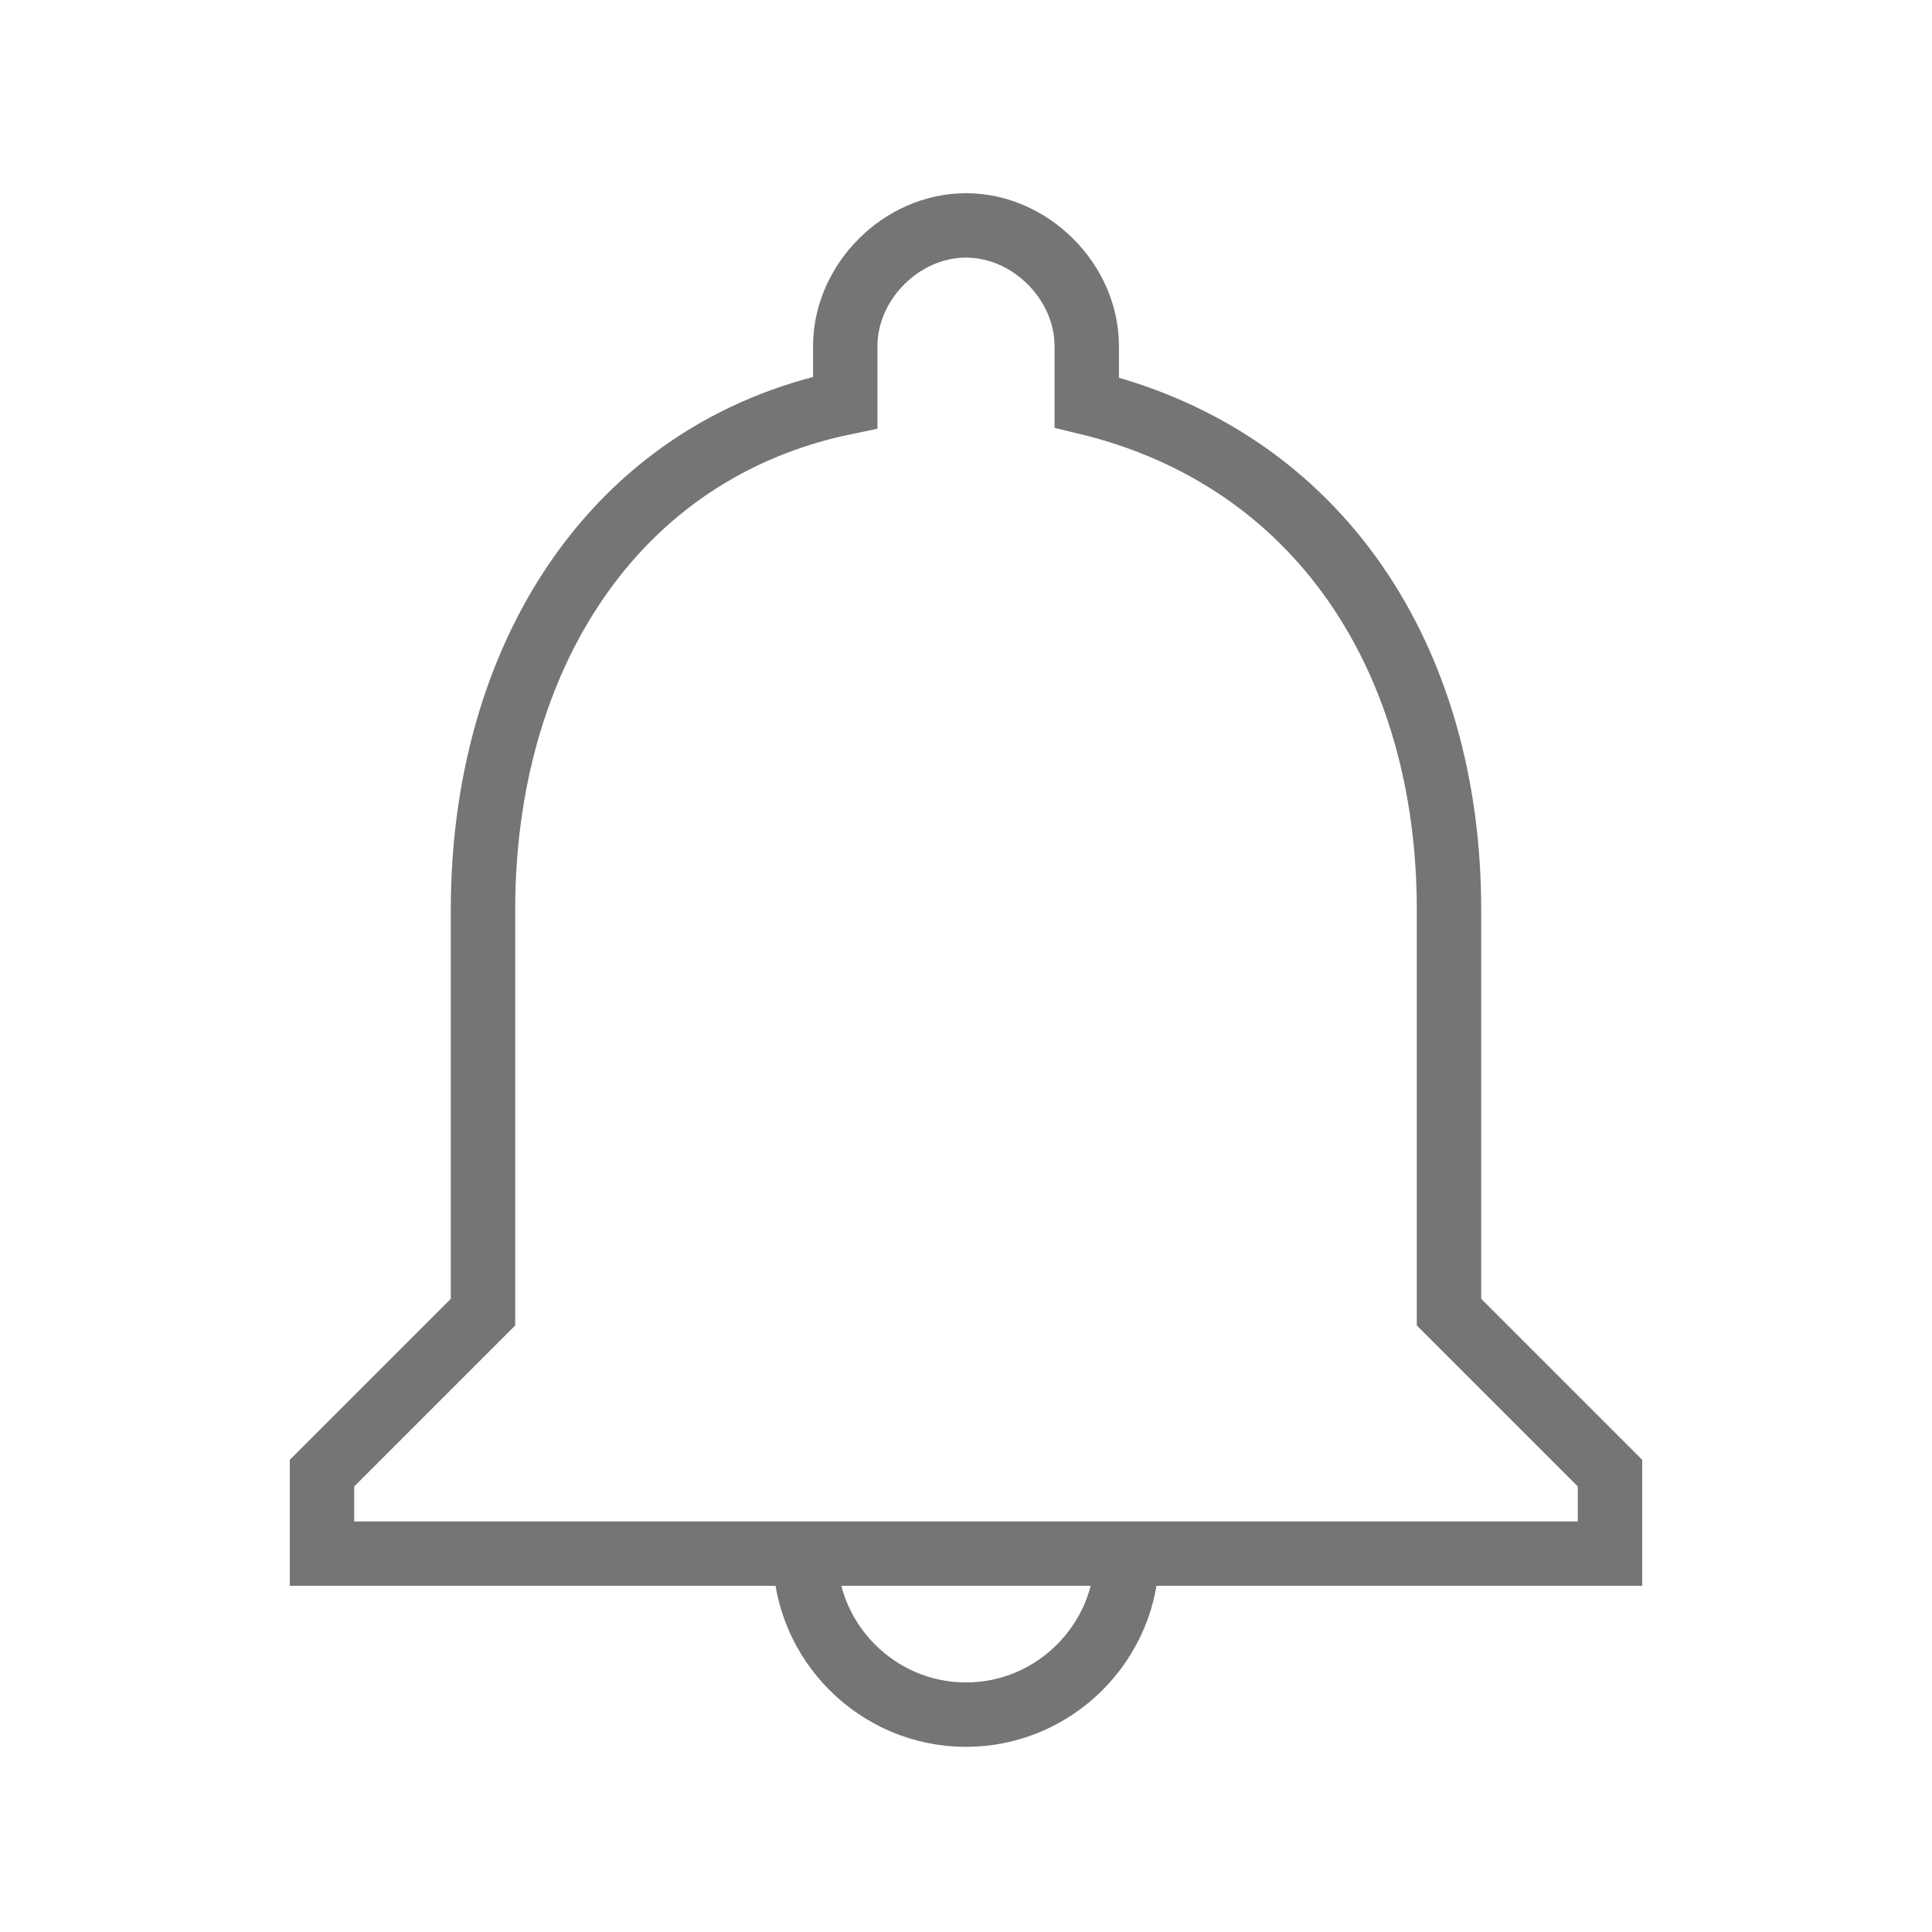
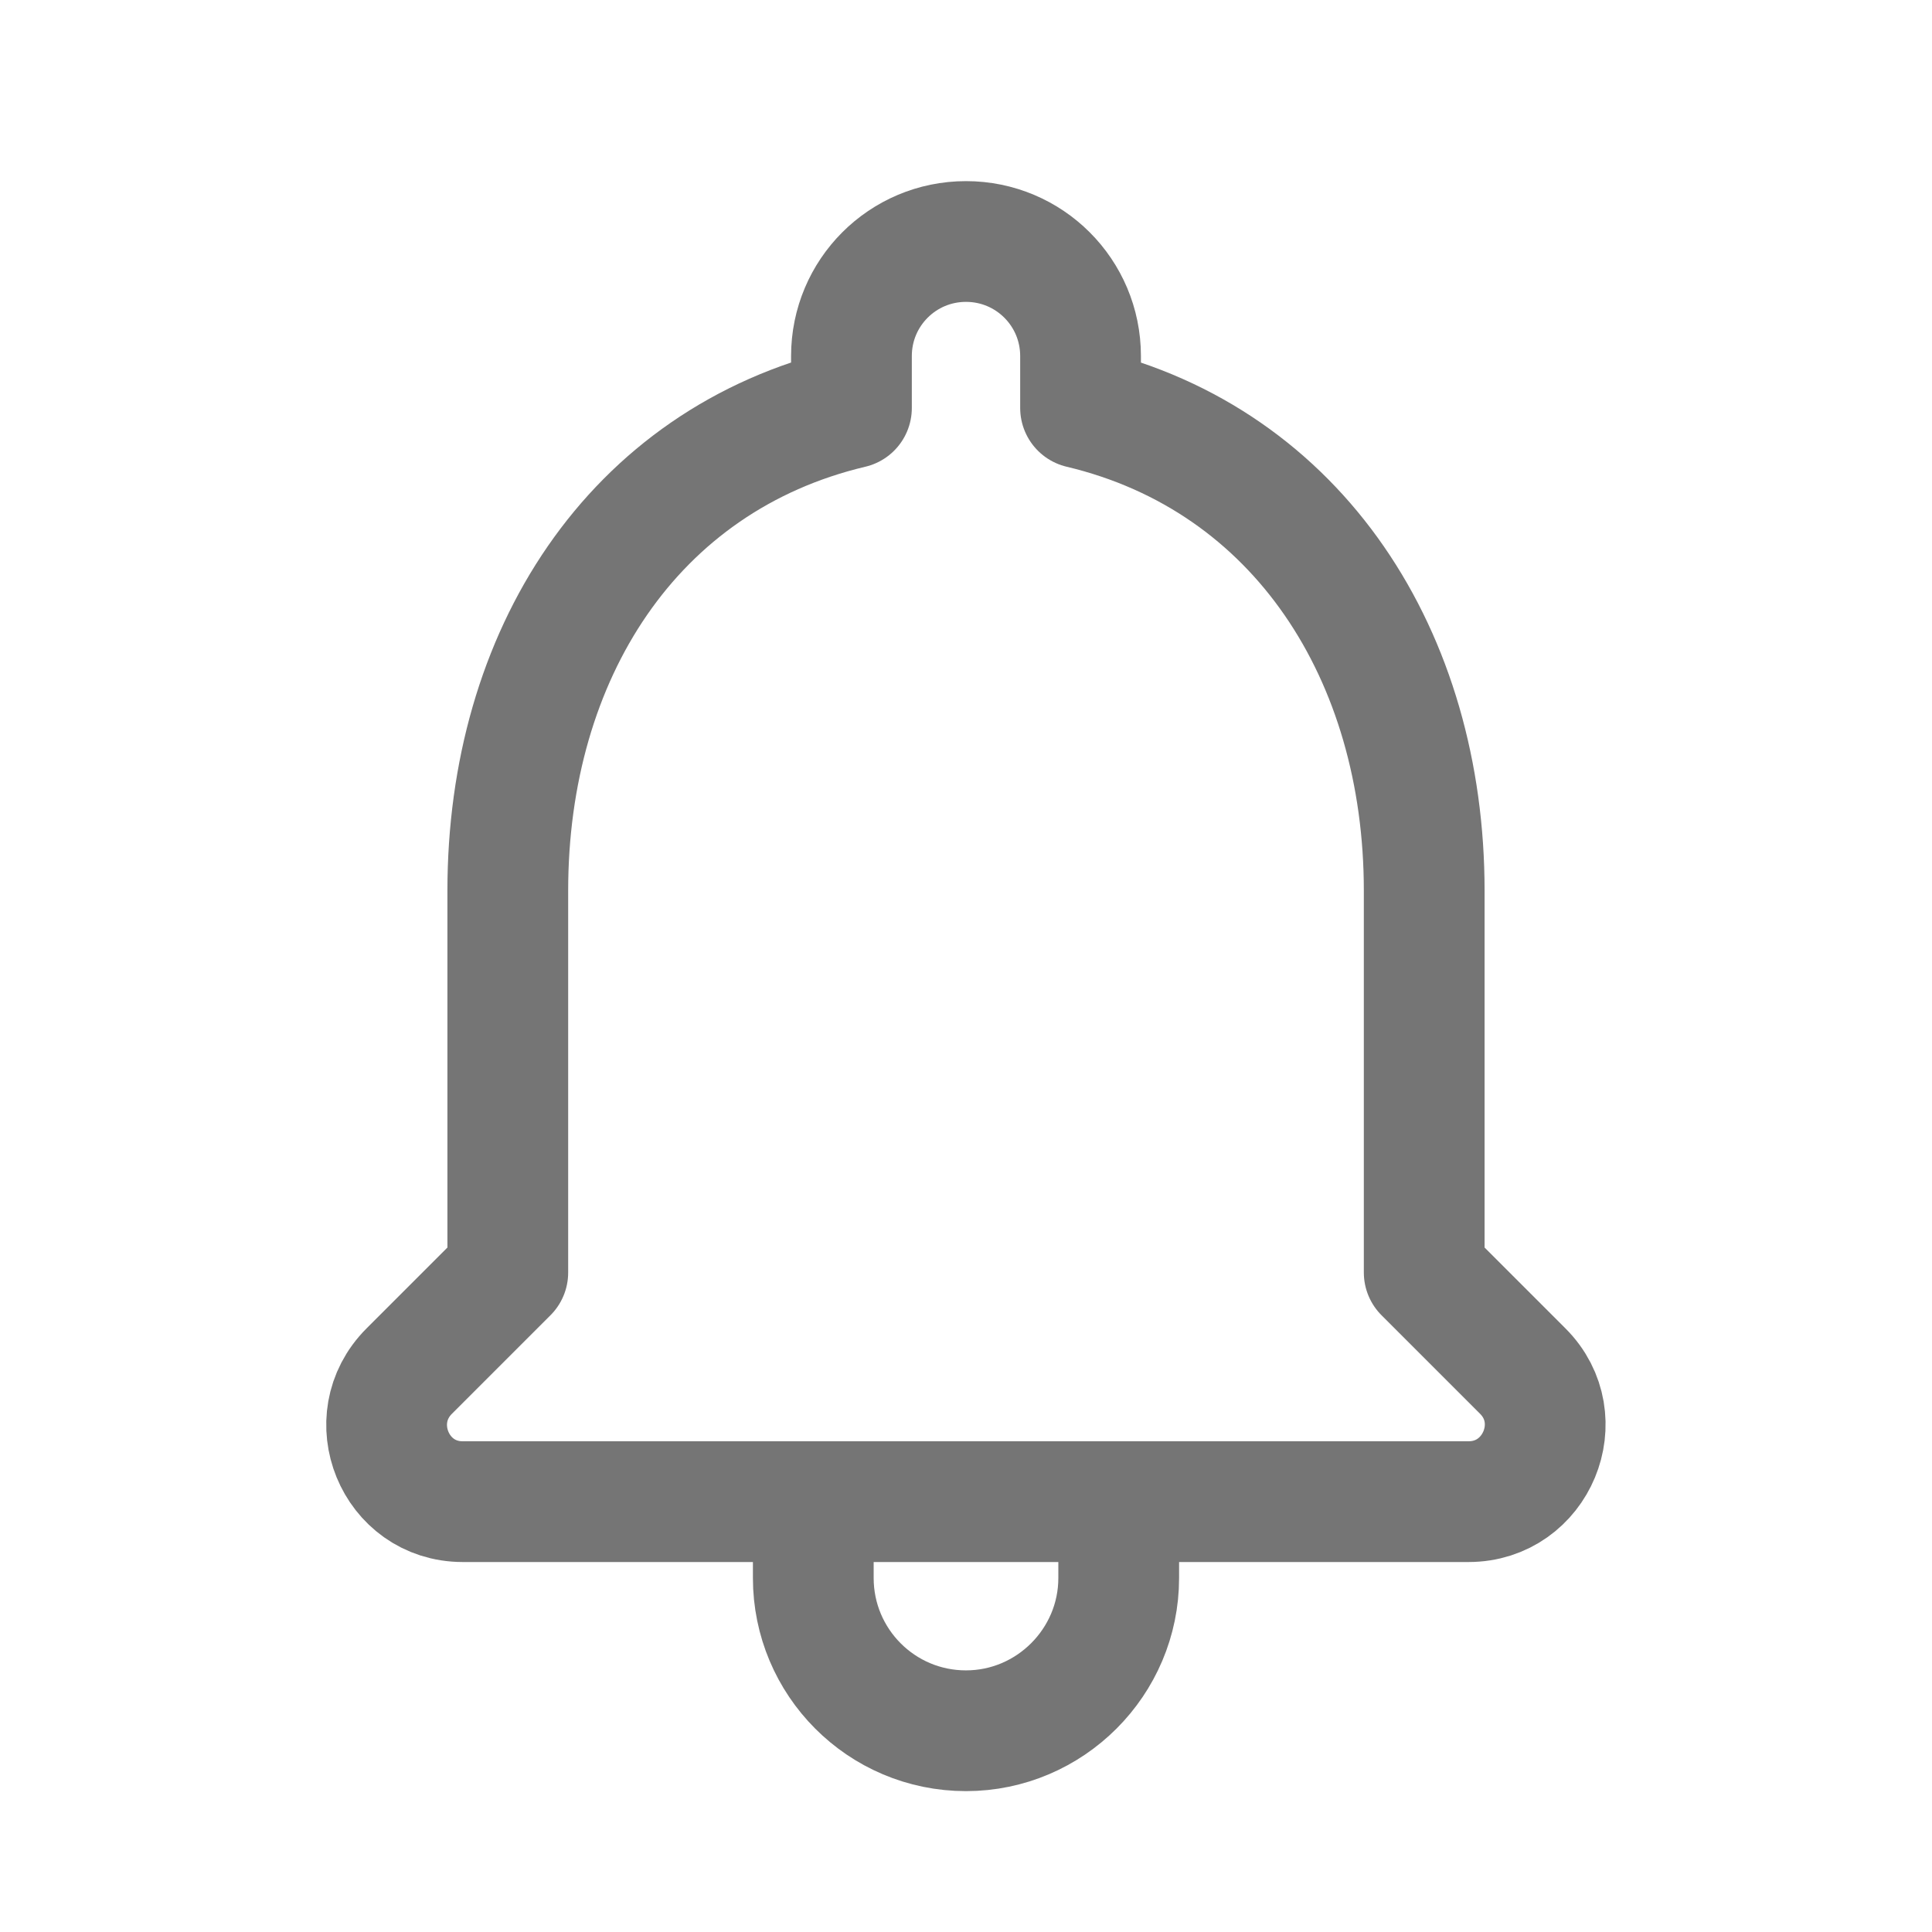
- <svg xmlns="http://www.w3.org/2000/svg" version="1.1" id="Ebene_1" x="0px" y="0px" viewBox="0 0 24 24" style="enable-background:new 0 0 24 24;" xml:space="preserve">
-   <style type="text/css">
- 	.st0{fill:none;stroke:#757575;stroke-width:0.8;stroke-miterlimit:10;}
- </style>
-   <path id="Benachrichtigungen" class="st0" d="M10,19.3c0,1.1,0.9,2,2,2s2-0.9,2-2 M18,16.3v-5c0-3.1-1.6-5.6-4.5-6.3V4.3  c0-0.8-0.7-1.5-1.5-1.5s-1.5,0.7-1.5,1.5V5C7.6,5.6,6,8.2,6,11.3v5l-2,2v1h16v-1L18,16.3z" />
+ <svg xmlns="http://www.w3.org/2000/svg" fill-rule="evenodd" stroke-linejoin="round" stroke-linecap="round" stroke-miterlimit="1.414" clip-rule="evenodd" viewBox="0 0 24 24">
+   <path id="Notification" fill="none" stroke="#757575" stroke-width="1.5" d="M10.103 18.654v.949c0 1.043.844 1.897 1.897 1.897 1.044 0 1.897-.854   1.897-1.897v-.949m3.795-2.846v-4.744c0-2.912-1.556-5.351-4.269-5.996v-.645C13.423   3.636 12.787 3 12 3s-1.423.636-1.423 1.423v.645c-2.723.645-4.269 3.074-4.269 5.996v4.744l-1.224   1.224c-.598.597-.18 1.622.664 1.622h12.495c.844 0   1.271-1.025.673-1.622l-1.224-1.224z" />
+   <path id="Off" visibility="hidden" fill="none" stroke="#757575" stroke-width="1.5" d="M5.318 3.442l15.98 15.98" />
+   <path id="Active" visibility="hidden" fill="none" stroke="#757575" stroke-width="1.5" d="M17.427 3.11c2.258 1.64 3.747 4.275 3.82 7.259   M2.752 10.386c.068-2.982 1.55-5.618 3.802-7.261" />
</svg>
